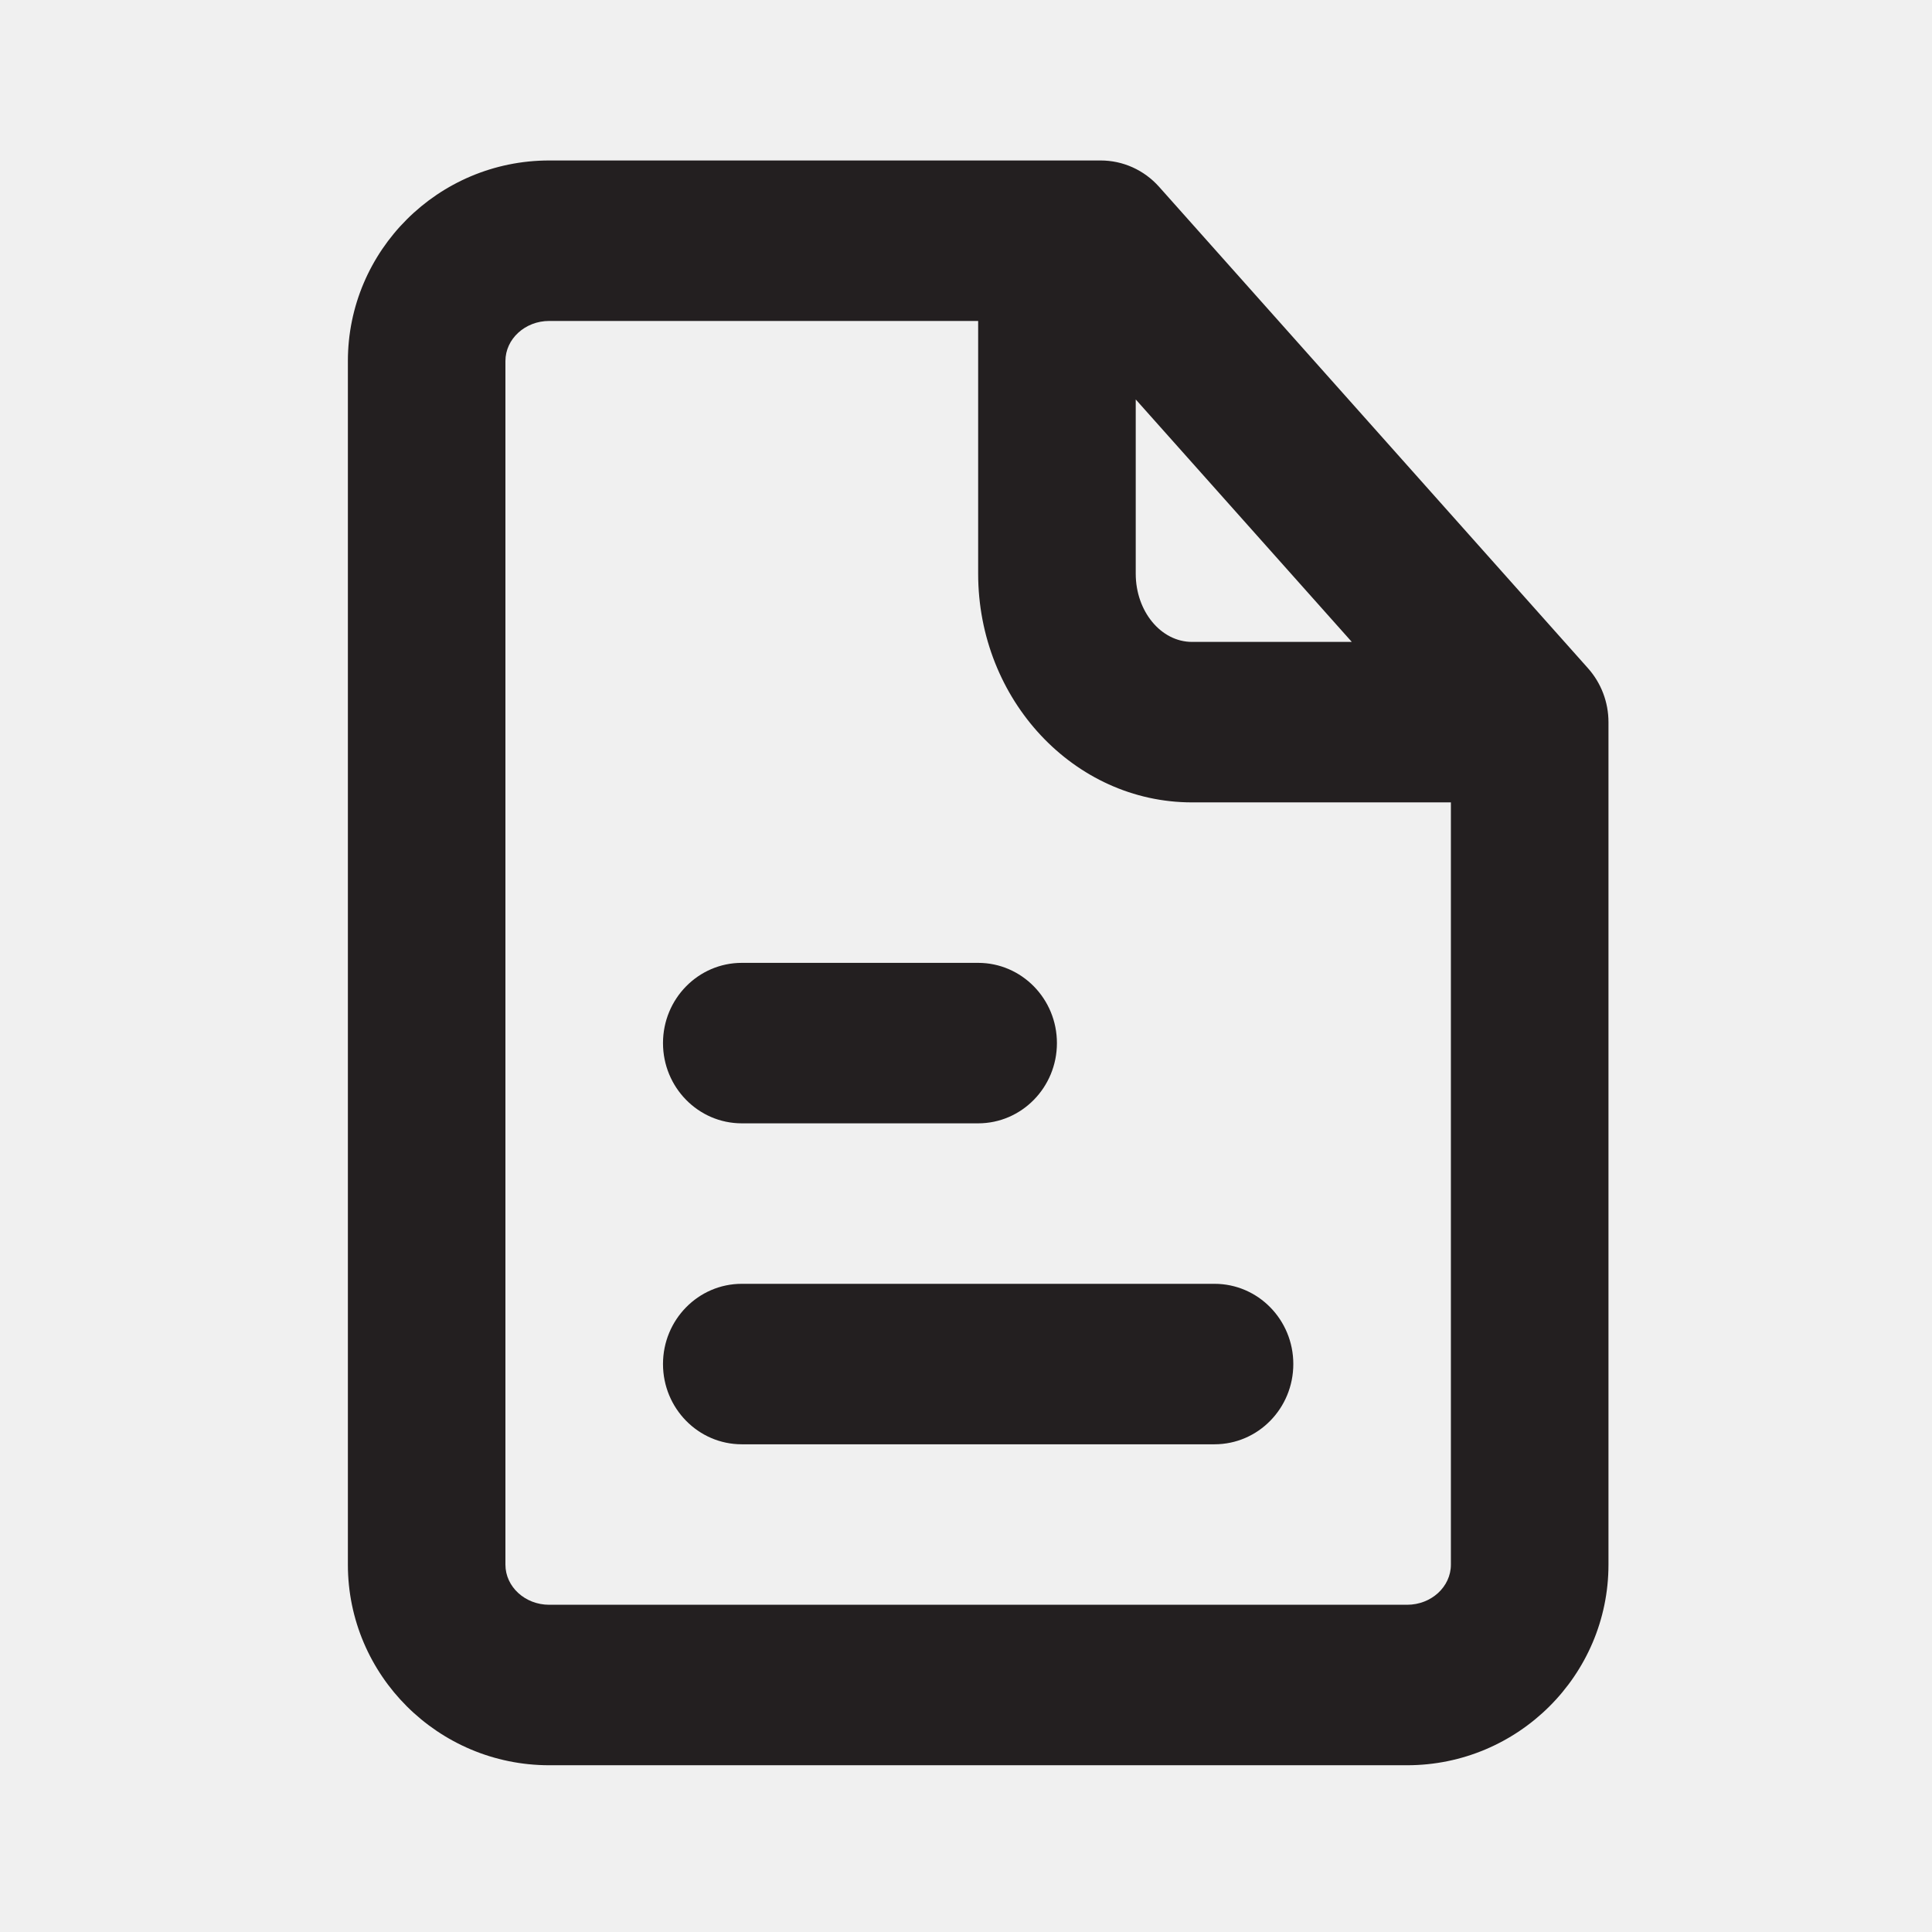
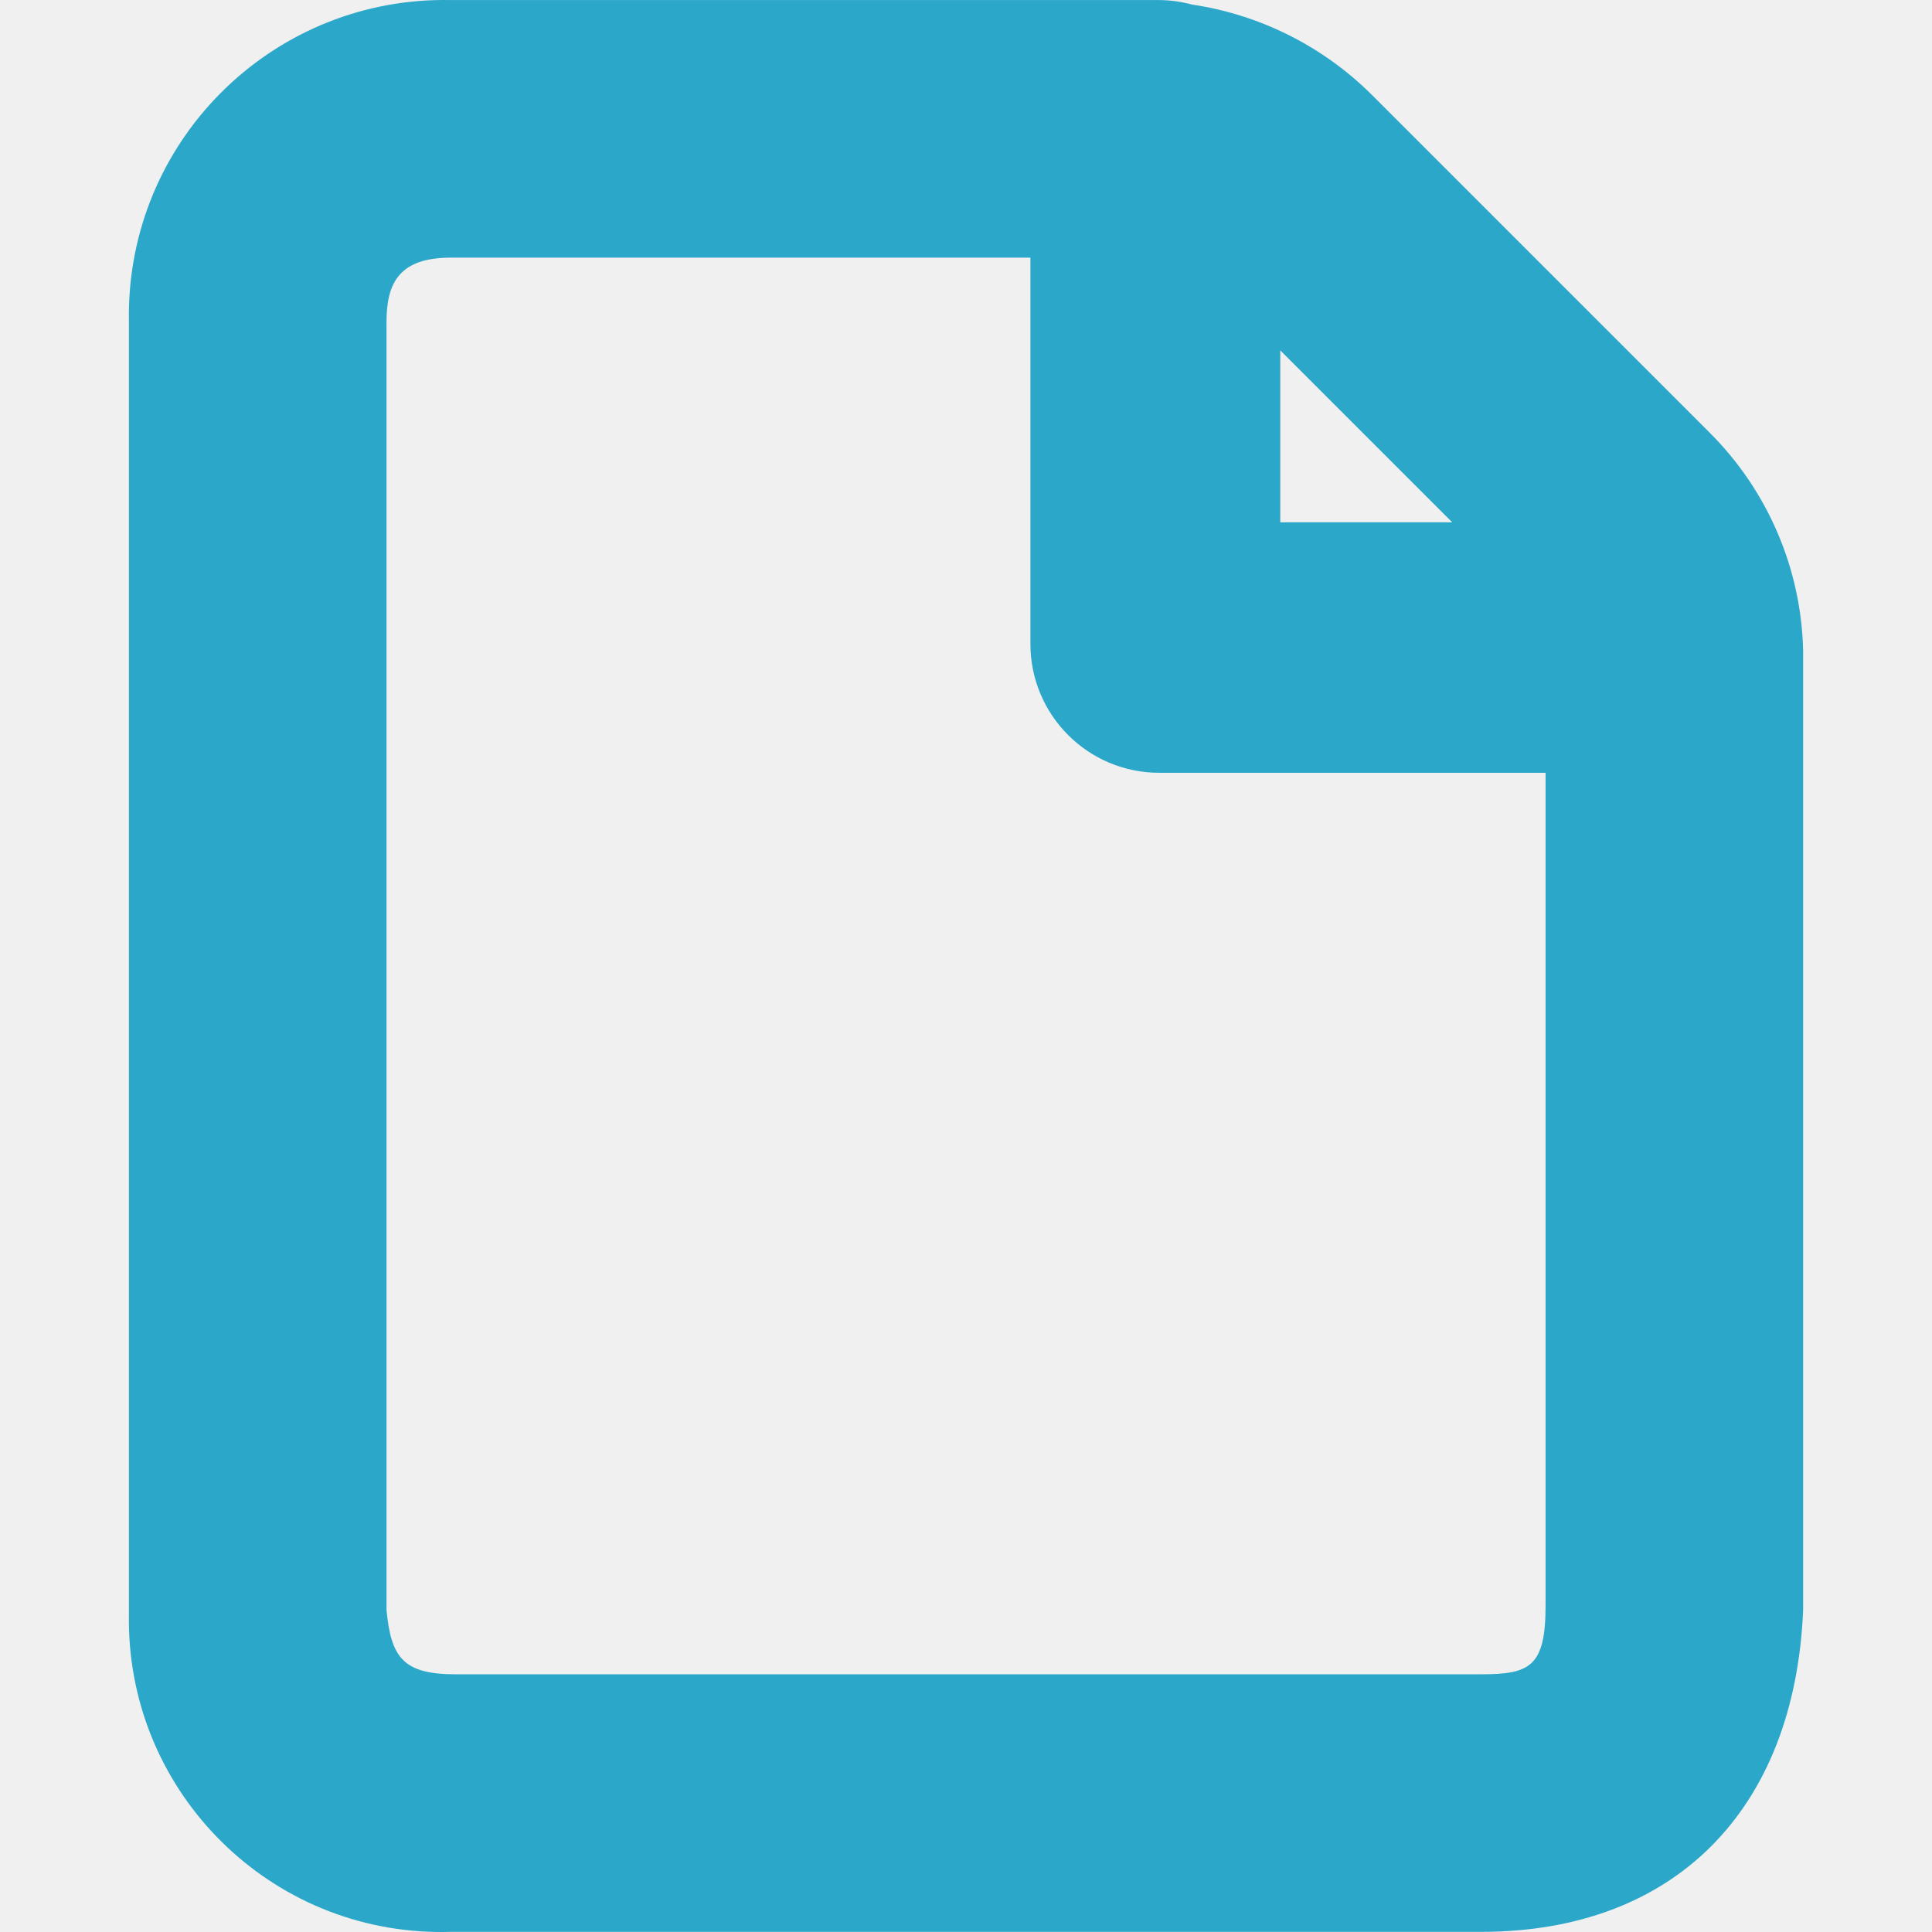
- <svg xmlns="http://www.w3.org/2000/svg" viewBox="0 0 48 48" fill="none">
-   <path fill-rule="evenodd" clip-rule="evenodd" d="M24.302 27.909H18.429C17.349 27.909 16.472 27.016 16.472 25.915C16.472 24.815 17.349 23.922 18.429 23.922H24.302C25.382 23.922 26.259 24.815 26.259 25.915C26.259 27.016 25.382 27.909 24.302 27.909ZM18.429 31.896H30.174C31.257 31.896 32.132 32.789 32.132 33.889C32.132 34.99 31.257 35.883 30.174 35.883H18.429C17.349 35.883 16.472 34.99 16.472 33.889C16.472 32.789 17.349 31.896 18.429 31.896ZM34.959 39.87H13.644C13.045 39.87 12.557 39.423 12.557 38.873V8.971C12.557 8.421 13.045 7.974 13.644 7.974H24.302V14.254C24.302 17.387 26.684 19.935 29.615 19.935H36.047V38.873C36.047 39.423 35.56 39.87 34.959 39.87ZM28.217 9.924L33.585 15.948H29.615C28.844 15.948 28.217 15.188 28.217 14.254V9.924ZM39.453 16.602L28.797 4.641C28.425 4.224 27.9 3.987 27.346 3.987H13.644C10.886 3.987 8.643 6.224 8.643 8.971V38.873C8.643 41.62 10.886 43.857 13.644 43.857H34.959C37.717 43.857 39.962 41.62 39.962 38.873V17.942C39.962 17.445 39.78 16.969 39.453 16.602Z" fill="#231F20" />
-   <mask id="mask0" mask-type="alpha" maskUnits="userSpaceOnUse" x="8" y="3" width="32" height="41">
-     <path fill-rule="evenodd" clip-rule="evenodd" d="M24.302 27.909H18.429C17.349 27.909 16.472 27.016 16.472 25.915C16.472 24.815 17.349 23.922 18.429 23.922H24.302C25.382 23.922 26.259 24.815 26.259 25.915C26.259 27.016 25.382 27.909 24.302 27.909ZM18.429 31.896H30.174C31.257 31.896 32.132 32.789 32.132 33.889C32.132 34.99 31.257 35.883 30.174 35.883H18.429C17.349 35.883 16.472 34.99 16.472 33.889C16.472 32.789 17.349 31.896 18.429 31.896ZM34.959 39.87H13.644C13.045 39.87 12.557 39.423 12.557 38.873V8.971C12.557 8.421 13.045 7.974 13.644 7.974H24.302V14.254C24.302 17.387 26.684 19.935 29.615 19.935H36.047V38.873C36.047 39.423 35.56 39.87 34.959 39.87ZM28.217 9.924L33.585 15.948H29.615C28.844 15.948 28.217 15.188 28.217 14.254V9.924ZM39.453 16.602L28.797 4.641C28.425 4.224 27.9 3.987 27.346 3.987H13.644C10.886 3.987 8.643 6.224 8.643 8.971V38.873C8.643 41.62 10.886 43.857 13.644 43.857H34.959C37.717 43.857 39.962 41.62 39.962 38.873V17.942C39.962 17.445 39.78 16.969 39.453 16.602Z" fill="white" />
-   </mask>
-   <g mask="url(#mask0)">
-                                 </g>
+ <svg xmlns="http://www.w3.org/2000/svg" version="1.1" id="Capa_1" x="0px" y="0px" viewBox="0 0 480.054 480.054" style="enable-background:new 0 0 480.054 480.054;" xml:space="preserve" width="512px" height="512px">
+   <g>
+     <g>
+       <g>
+         <path d="M424.676,107.377l-84-84c-12.087-11.95-27.667-19.74-44.48-22.24c-2.66-0.723-5.403-1.1-8.16-1.12h-176    c-43.29-0.893-79.107,33.477-80,76.767c-0.022,1.078-0.022,2.156,0,3.233v321.12c-0.728,42.851,33.42,78.179,76.271,78.906    c1.243,0.021,2.486,0.012,3.729-0.026h256c48,0,77.92-30.24,80-80v-236.16c0,0,0-1.44,0-2.08    C447.591,141.302,439.216,121.799,424.676,107.377z M318.116,87.057l42.72,42.72h-42.72V87.057z M384.036,398.897    c0,15.2-3.84,17.12-16,17.12h-254.88c-12.96,0-16-4.16-17.12-16v-320c0-9.76,3.2-16,16-16h144v96c0,17.673,14.327,32,32,32h96    V398.897z" data-original="#000000" class="active-path" data-old_color="#000000" fill="#2AA7C9" />
+       </g>
+     </g>
+   </g>
</svg>
